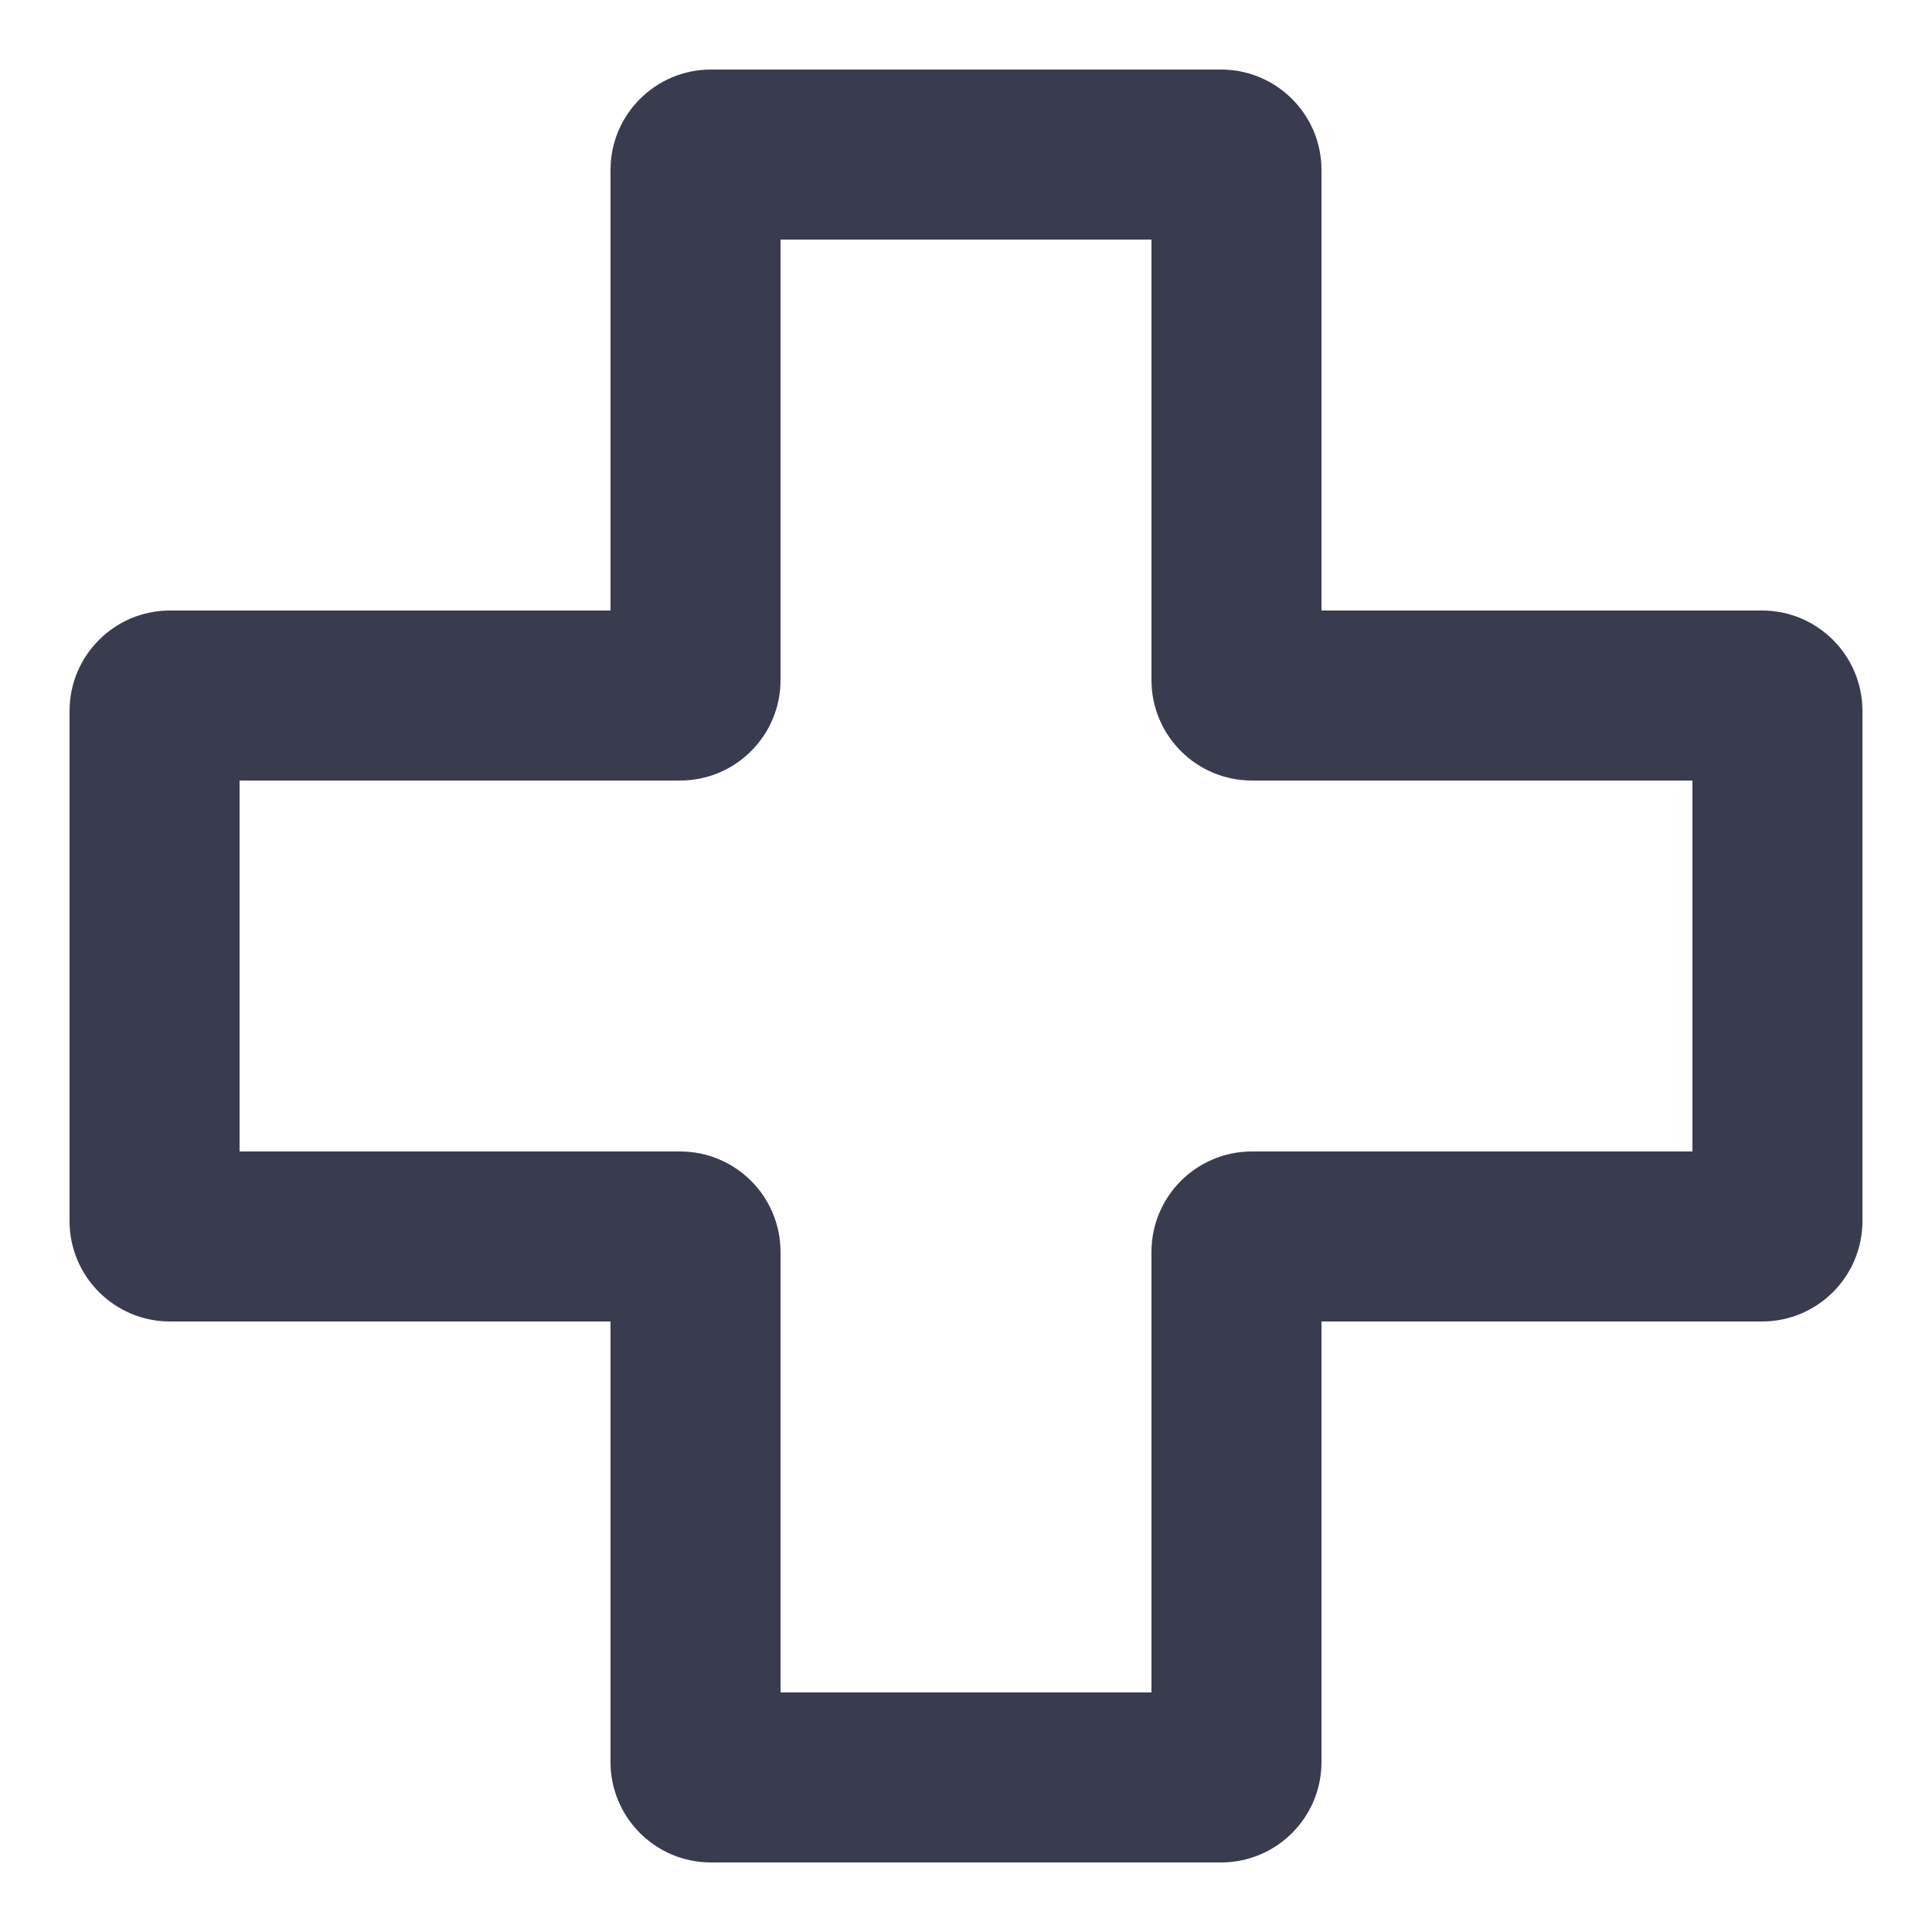
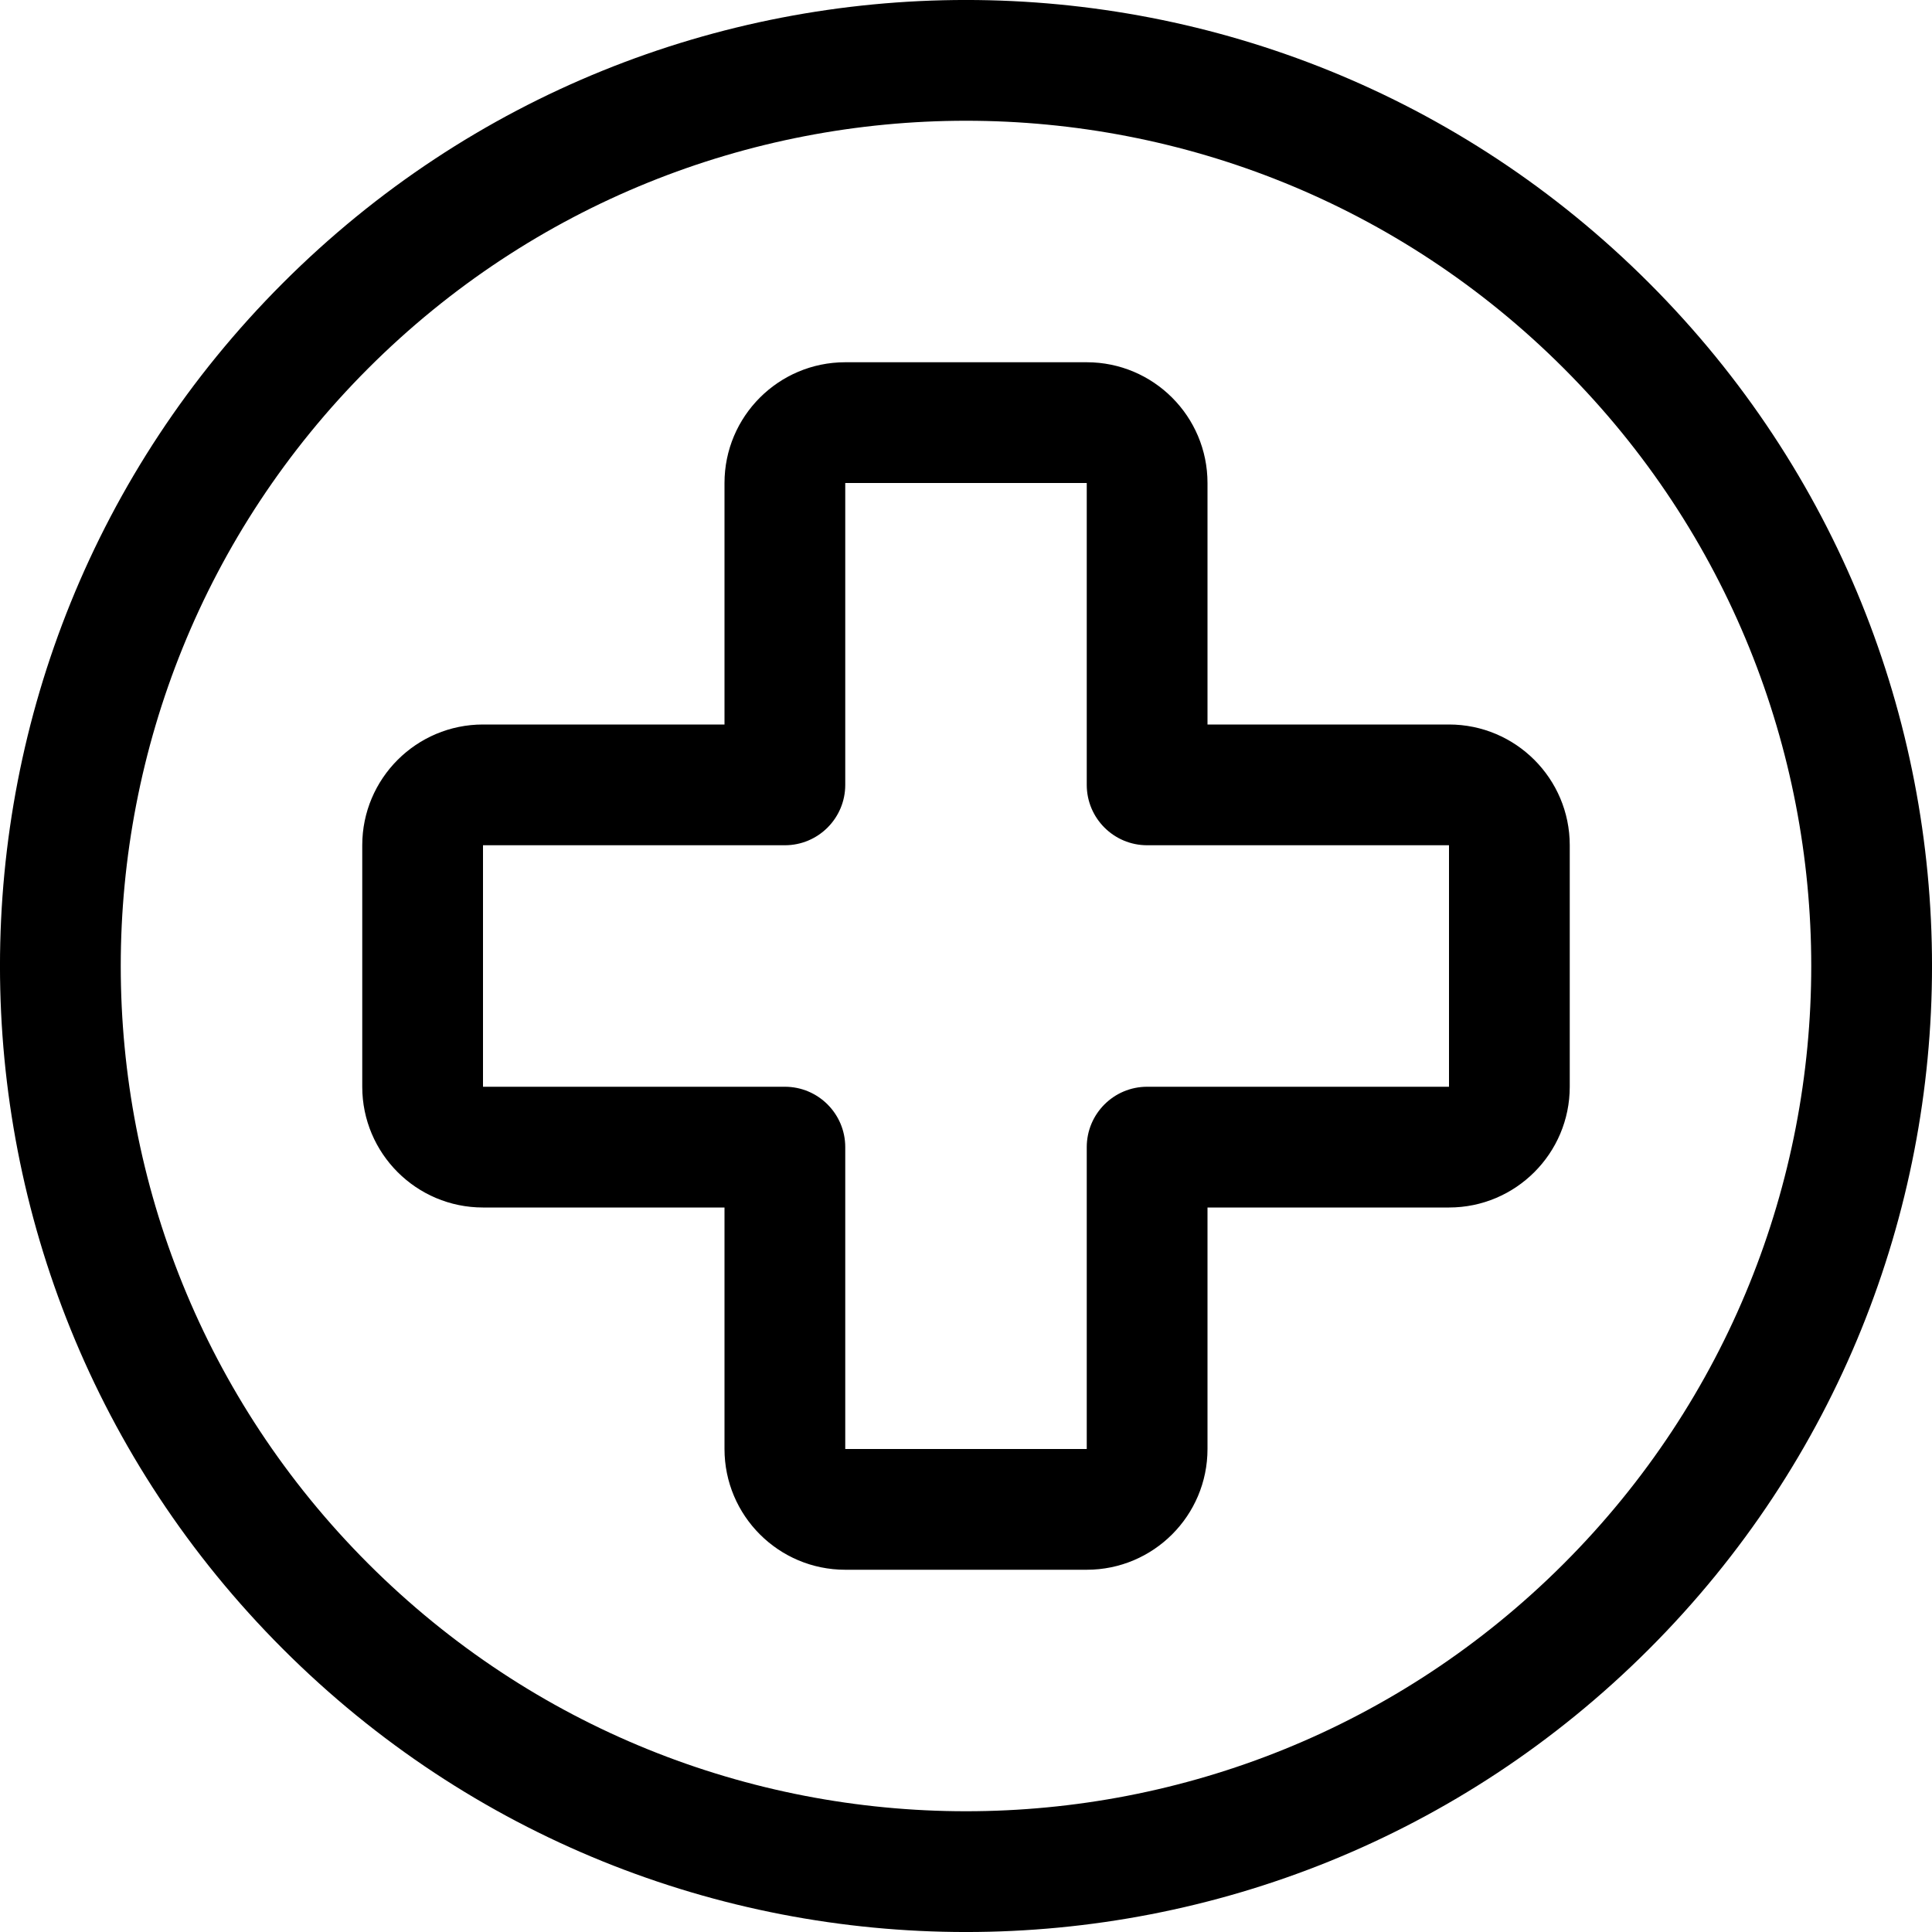
- <svg xmlns="http://www.w3.org/2000/svg" width="25px" height="25px" viewBox="0 0 25 25" version="1.1">
-   <defs />
-   <g id="Prototype" stroke="none" stroke-width="1" fill="none" fill-rule="evenodd">
-     <path d="M2.2,17.1 C1.482,17.1 0.9,16.518 0.9,15.8 L0.9,9.2 C0.9,8.482 1.482,7.9 2.2,7.9 L7.9,7.9 L7.9,2.2 C7.9,1.482 8.482,0.9 9.2,0.9 L15.8,0.9 C16.518,0.9 17.1,1.482 17.1,2.2 L17.1,7.9 L22.8,7.9 C23.518,7.9 24.1,8.482 24.1,9.2 L24.1,15.8 C24.1,16.518 23.518,17.1 22.8,17.1 L17.1,17.1 L17.1,22.8 C17.1,23.518 16.518,24.1 15.8,24.1 L9.2,24.1 C8.482,24.1 7.9,23.518 7.9,22.8 L7.9,17.1 L2.2,17.1 Z M8.8,14.9 C9.518,14.9 10.1,15.482 10.1,16.2 L10.1,21.9 L14.9,21.9 L14.9,16.2 C14.9,15.482 15.482,14.9 16.2,14.9 L21.9,14.9 L21.9,10.1 L16.2,10.1 C15.482,10.1 14.9,9.518 14.9,8.8 L14.9,3.1 L10.1,3.1 L10.1,8.8 C10.1,9.518 9.518,10.1 8.8,10.1 L3.1,10.1 L3.1,14.9 L8.8,14.9 Z" id="Shape-Copy-11" fill="#393B4F" fill-rule="nonzero" />
+ <svg xmlns="http://www.w3.org/2000/svg" width="24px" height="24px" viewBox="0 0 24 24" version="1.1">
+   <g id="Icons" stroke="none" stroke-width="1" fill="none" fill-rule="evenodd">
+     <path d="M3.515,3.515 C8.201,-1.172 15.799,-1.172 20.485,3.515 C25.172,8.201 25.172,15.799 20.485,20.485 C15.799,25.172 8.201,25.172 3.515,20.485 C-1.172,15.799 -1.172,8.201 3.515,3.515 Z M19.425,19.425 C23.525,15.324 23.525,8.676 19.425,4.575 C15.324,0.475 8.676,0.475 4.575,4.575 C0.475,8.676 0.475,15.324 4.575,19.425 C8.676,23.525 15.324,23.525 19.425,19.425 Z M15,6 L15,9 L18,9 C18.828,9 19.5,9.672 19.5,10.5 L19.5,13.5 C19.5,14.328 18.828,15 18,15 L15,15 L15,18 C15,18.828 14.328,19.5 13.5,19.5 L10.5,19.5 C9.672,19.5 9,18.828 9,18 L9,15 L6,15 C5.172,15 4.5,14.328 4.5,13.5 L4.5,10.5 C4.5,9.672 5.172,9 6,9 L9,9 L9,6 C9,5.172 9.672,4.5 10.5,4.5 L13.5,4.5 C14.328,4.5 15,5.172 15,6 Z M18,13.5 L18,10.5 L14.25,10.5 C13.836,10.5 13.5,10.164 13.5,9.75 L13.5,6 L10.5,6 L10.5,9.75 C10.5,10.164 10.164,10.5 9.75,10.5 L6,10.5 L6,13.5 L9.75,13.5 C10.164,13.5 10.5,13.836 10.5,14.25 L10.5,18 L13.5,18 L13.5,14.25 C13.5,13.836 13.836,13.5 14.25,13.5 L18,13.5 Z" id="Shape" fill="#000000" fill-rule="nonzero" />
  </g>
</svg>
